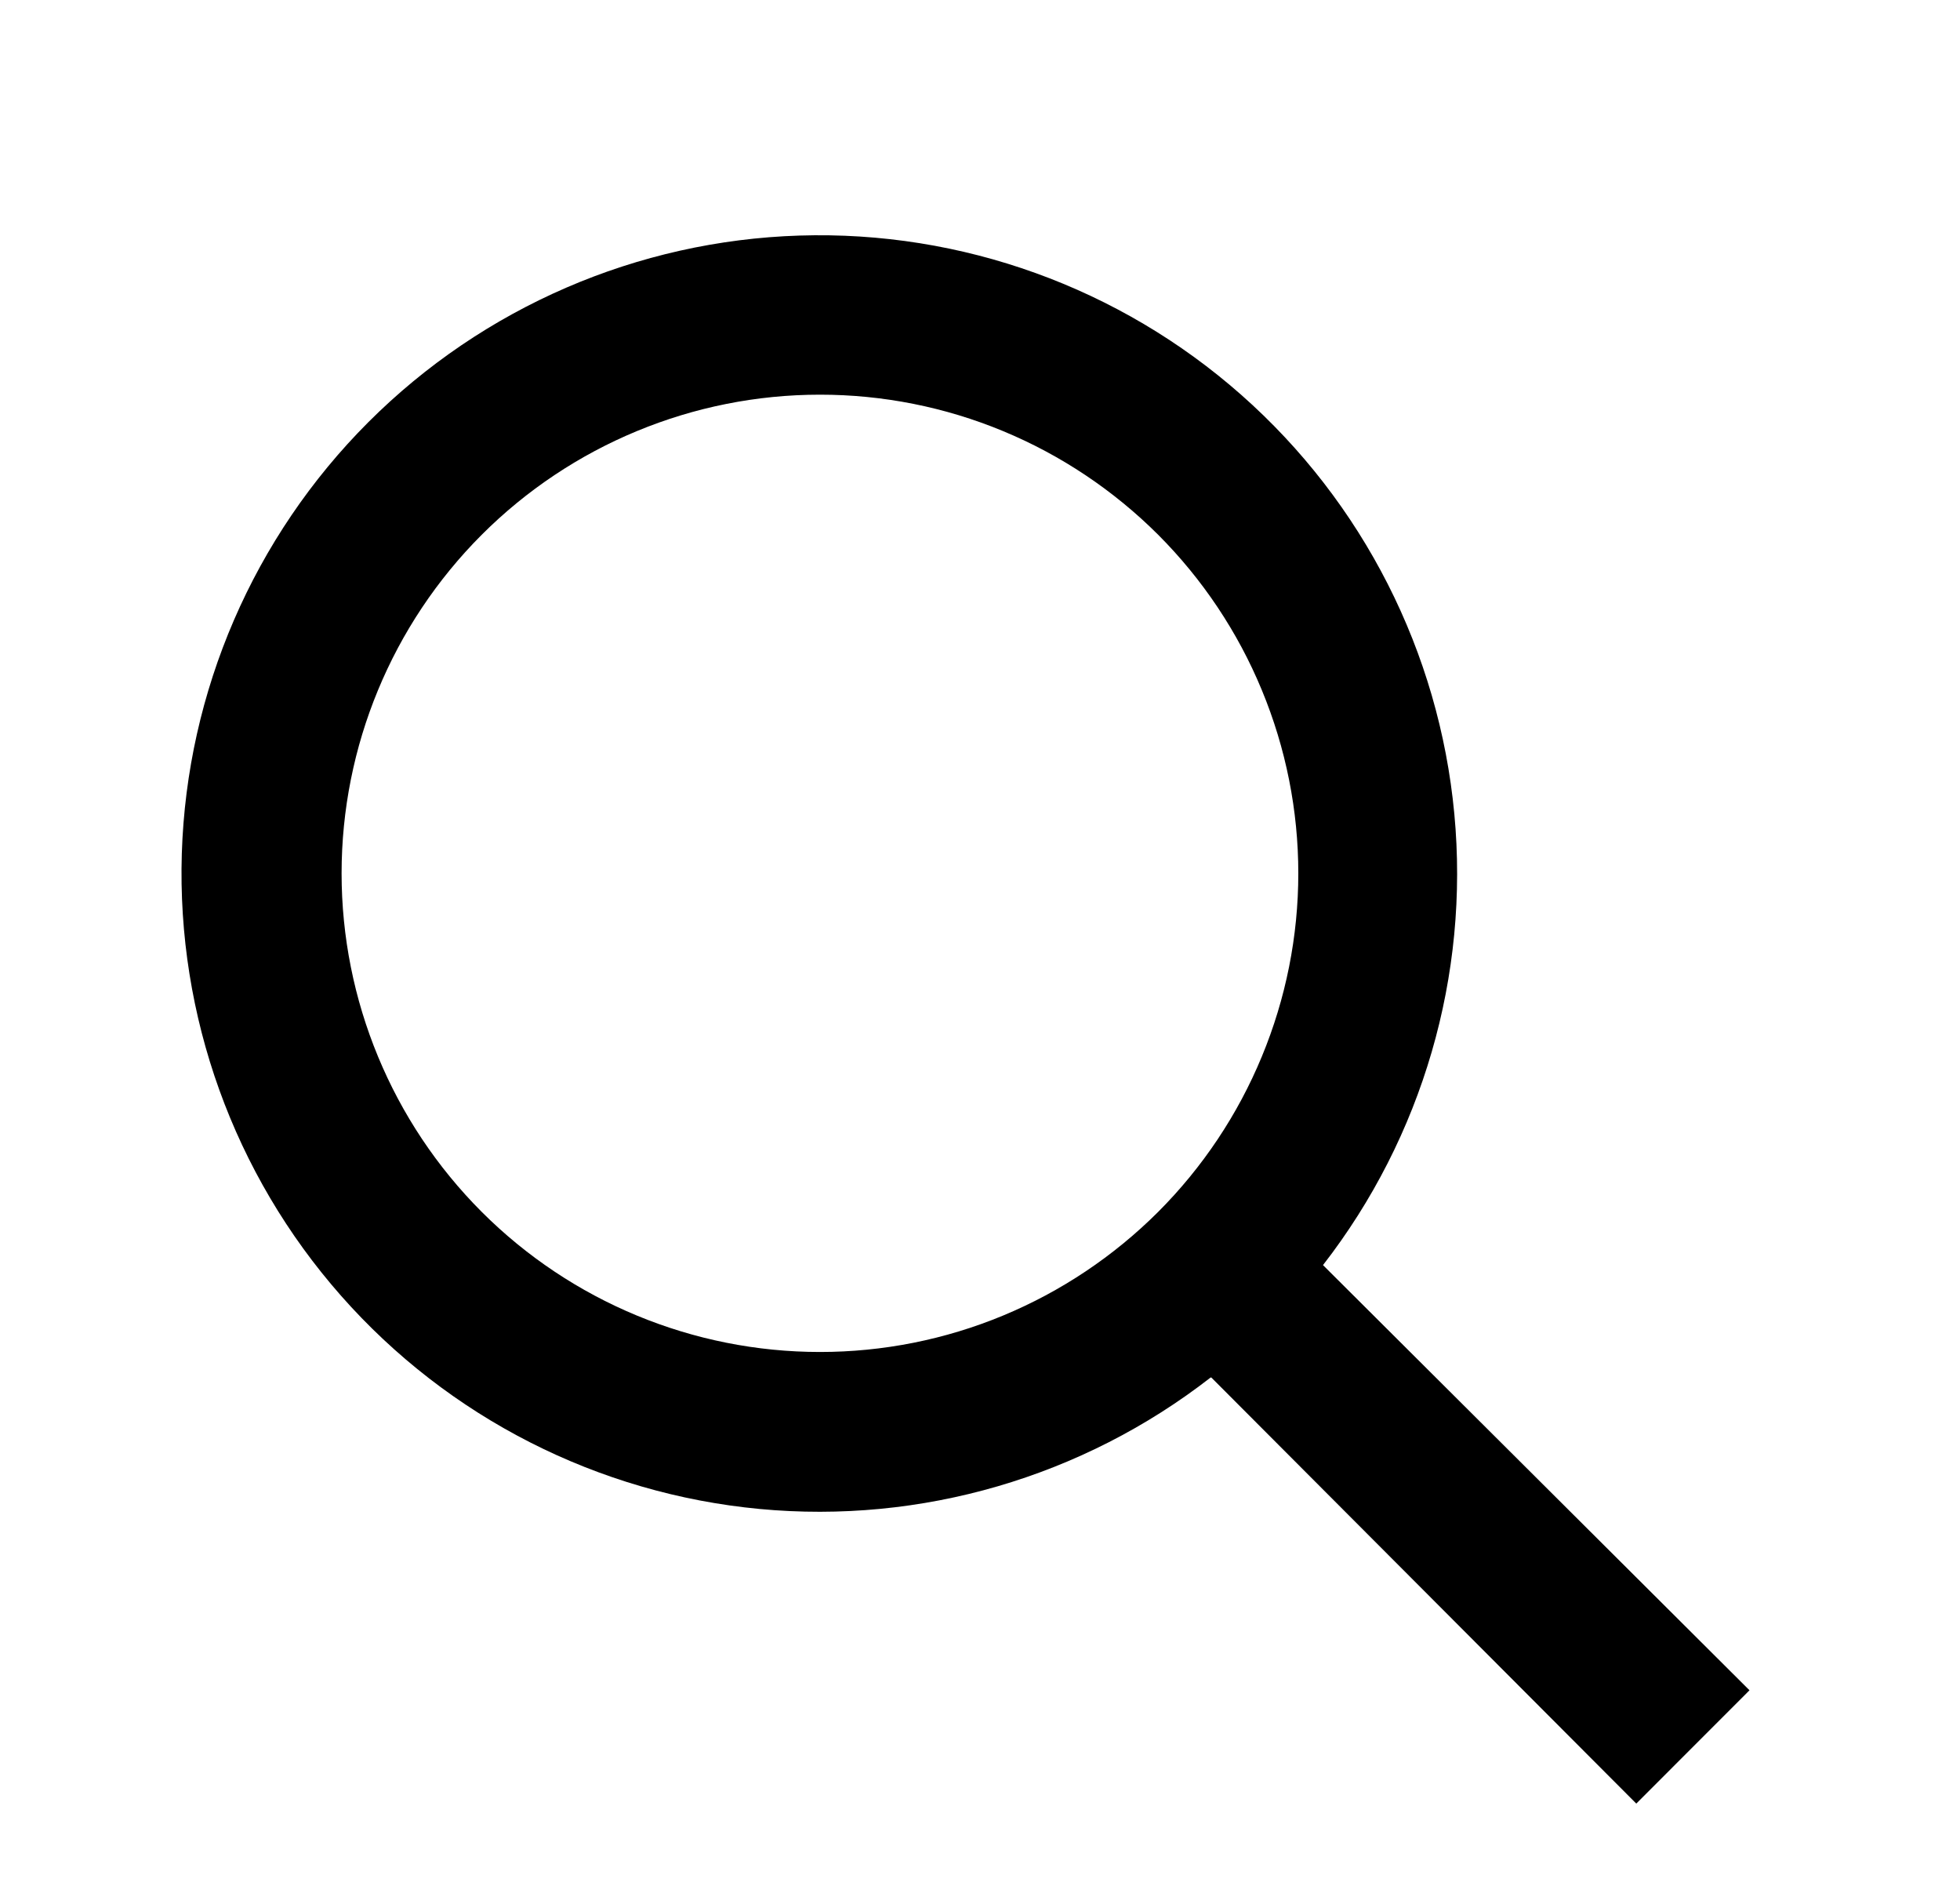
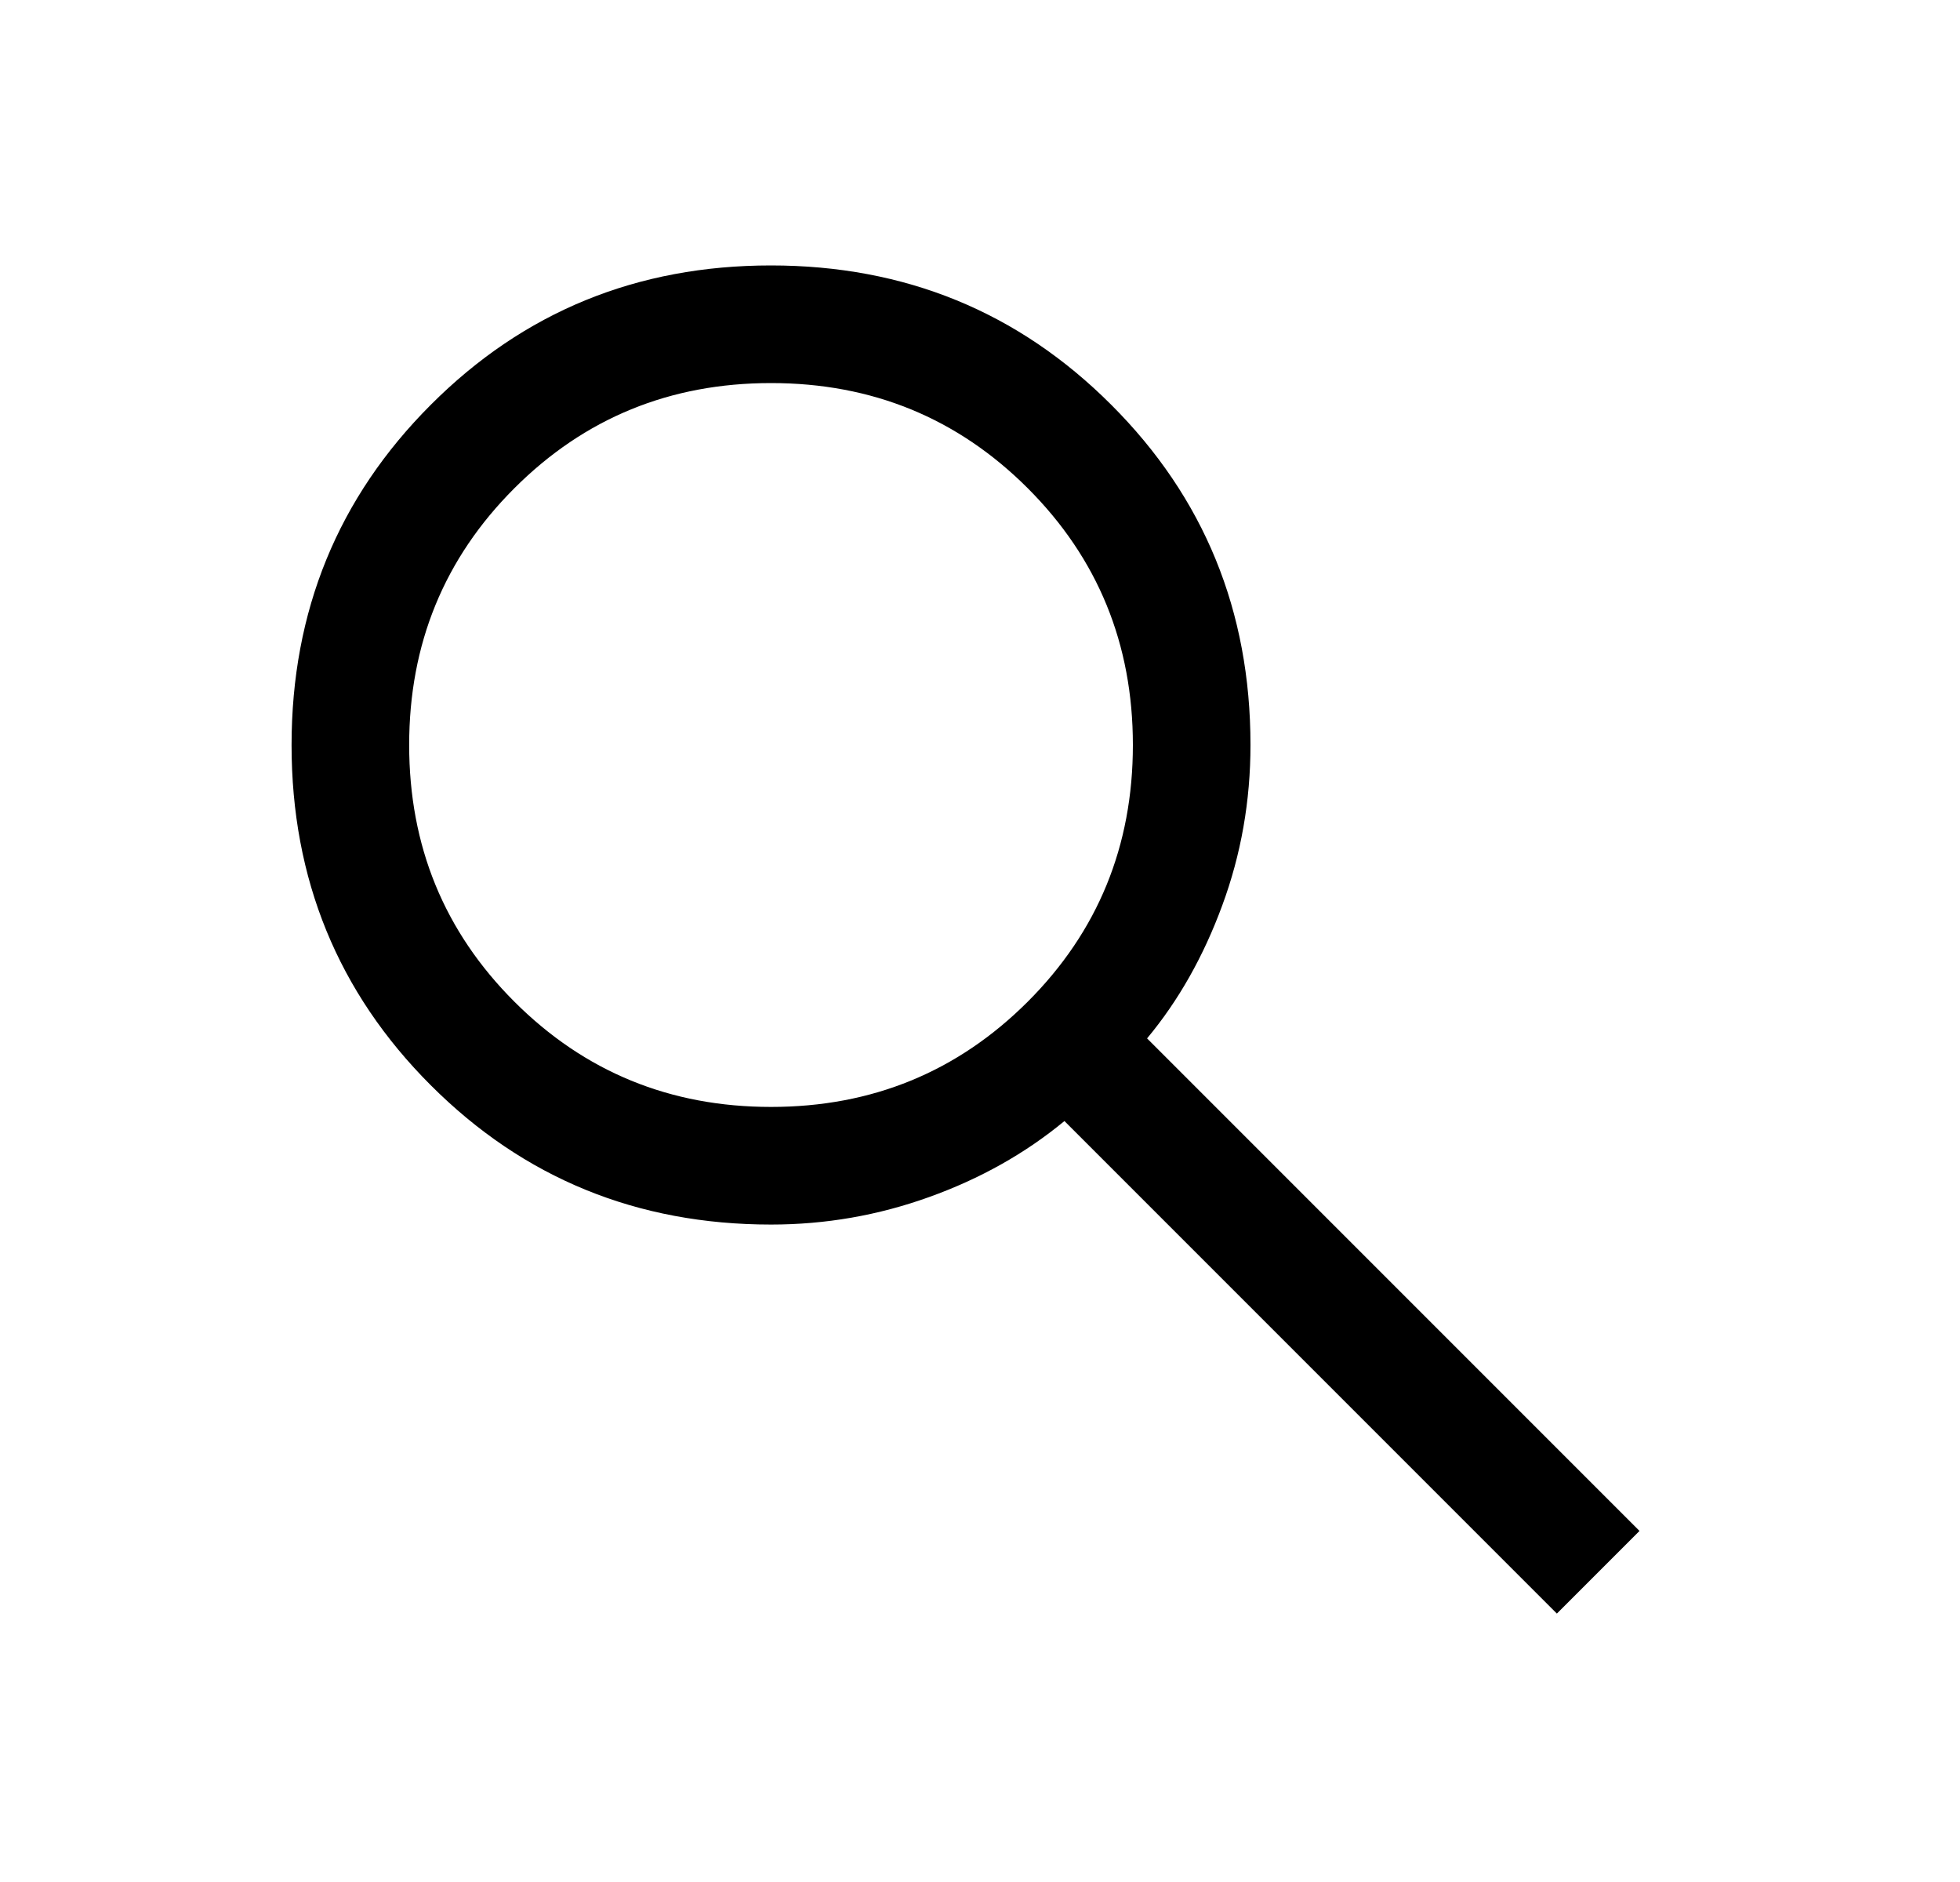
<svg xmlns="http://www.w3.org/2000/svg" width="25" height="24" viewBox="0 0 25 24">
-   <path d="M15.441 17.567C13.807 18.837 11.75 19.437 9.689 19.243C7.629 19.049 5.719 18.077 4.35 16.524C2.981 14.971 2.255 12.955 2.319 10.885C2.384 8.815 3.235 6.848 4.698 5.384C6.162 3.92 8.128 3.069 10.197 3.004C12.265 2.939 14.281 3.666 15.833 5.036C17.385 6.406 18.356 8.316 18.55 10.378C18.744 12.439 18.145 14.497 16.875 16.133L22.315 21.555L20.871 23L15.451 17.567H15.441ZM10.459 17.241C11.26 17.241 12.053 17.084 12.793 16.777C13.534 16.47 14.206 16.02 14.773 15.454C15.339 14.887 15.789 14.214 16.095 13.473C16.402 12.732 16.56 11.939 16.56 11.137C16.56 10.335 16.402 9.542 16.095 8.801C15.789 8.06 15.339 7.387 14.773 6.82C14.206 6.254 13.534 5.804 12.793 5.497C12.053 5.19 11.26 5.033 10.459 5.033C8.84 5.033 7.288 5.676 6.144 6.82C5 7.965 4.357 9.518 4.357 11.137C4.357 12.756 5 14.309 6.144 15.454C7.288 16.598 8.84 17.241 10.459 17.241Z" fill="currentColor" />
+   <path d="M19.858 20.577L13.577 14.296C13.077 14.709 12.502 15.032 11.852 15.265C11.202 15.499 10.53 15.616 9.835 15.616C8.125 15.616 6.679 15.024 5.495 13.84C4.311 12.657 3.719 11.21 3.719 9.502C3.719 7.793 4.311 6.346 5.495 5.162C6.678 3.977 8.124 3.385 9.833 3.385C11.542 3.385 12.989 3.977 14.173 5.161C15.358 6.344 15.95 7.791 15.95 9.5C15.95 10.214 15.83 10.896 15.59 11.546C15.351 12.196 15.031 12.762 14.631 13.242L20.912 19.523L19.858 20.577ZM9.835 14.116C11.123 14.116 12.214 13.668 13.109 12.774C14.003 11.88 14.45 10.789 14.45 9.5C14.45 8.212 14.003 7.12 13.109 6.226C12.214 5.332 11.123 4.885 9.835 4.885C8.546 4.885 7.455 5.332 6.561 6.226C5.666 7.12 5.219 8.212 5.219 9.5C5.219 10.789 5.666 11.88 6.561 12.774C7.455 13.668 8.546 14.116 9.835 14.116Z" fill="currentColor" />
</svg>
